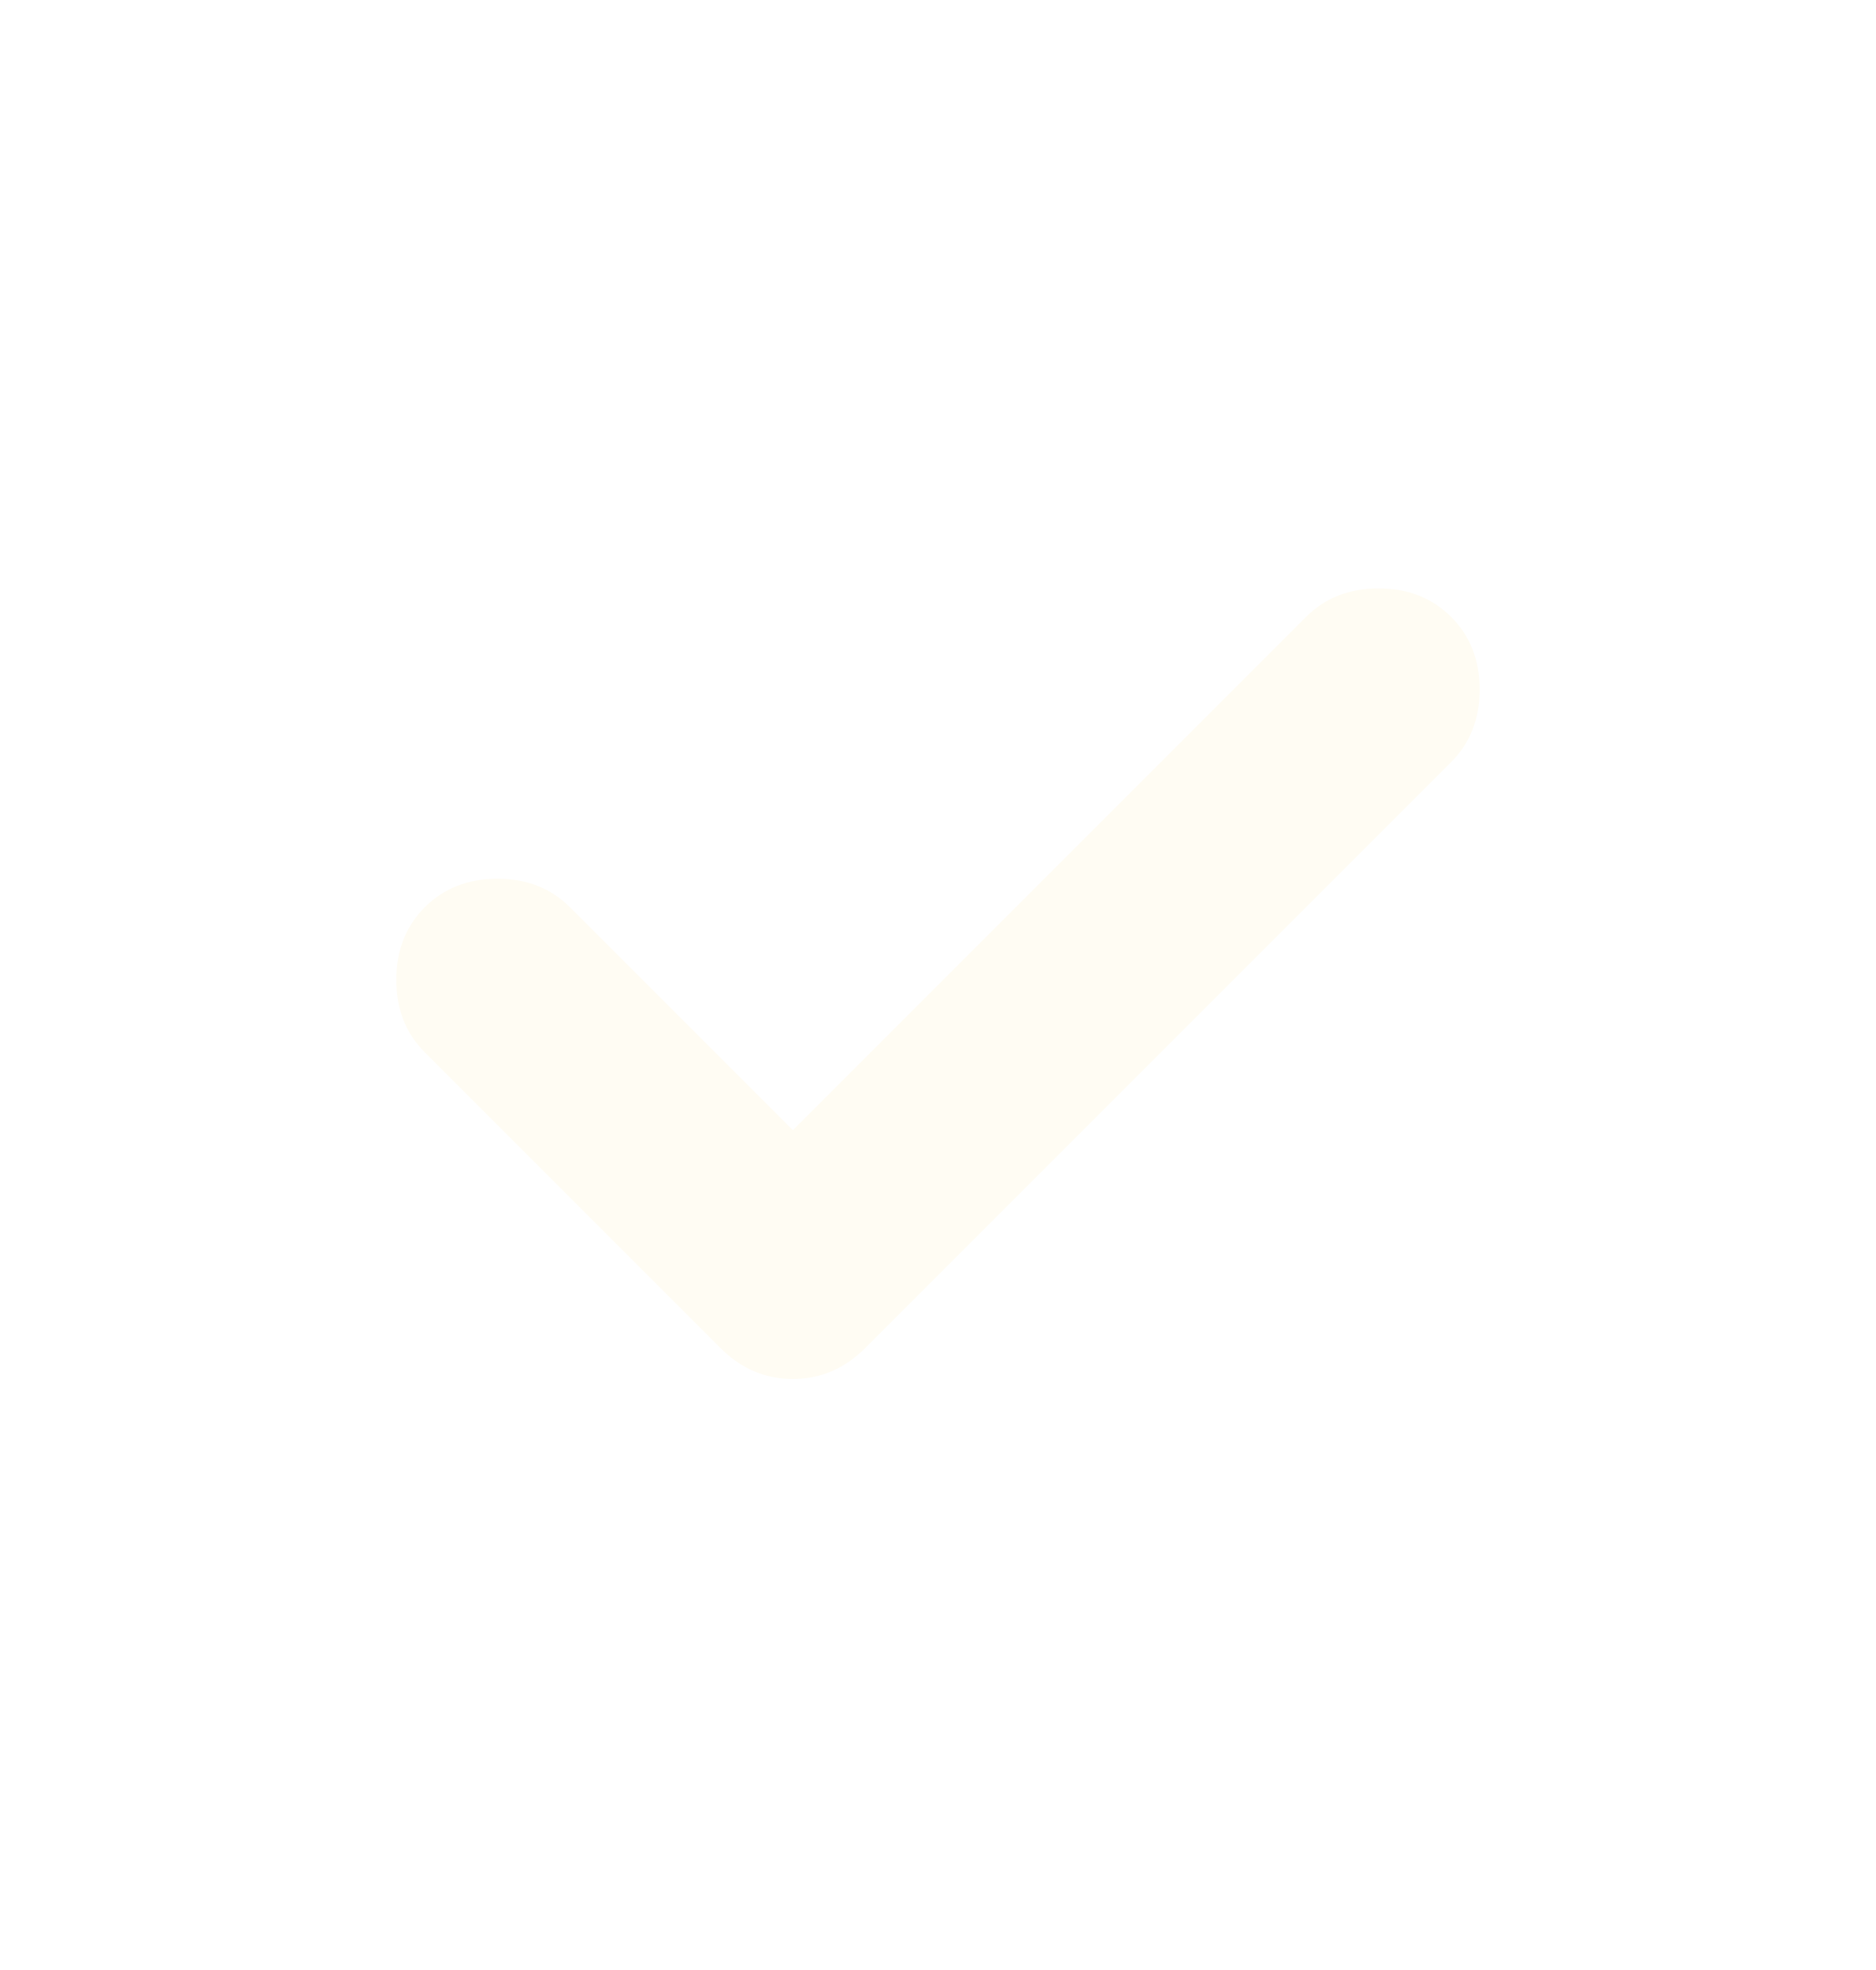
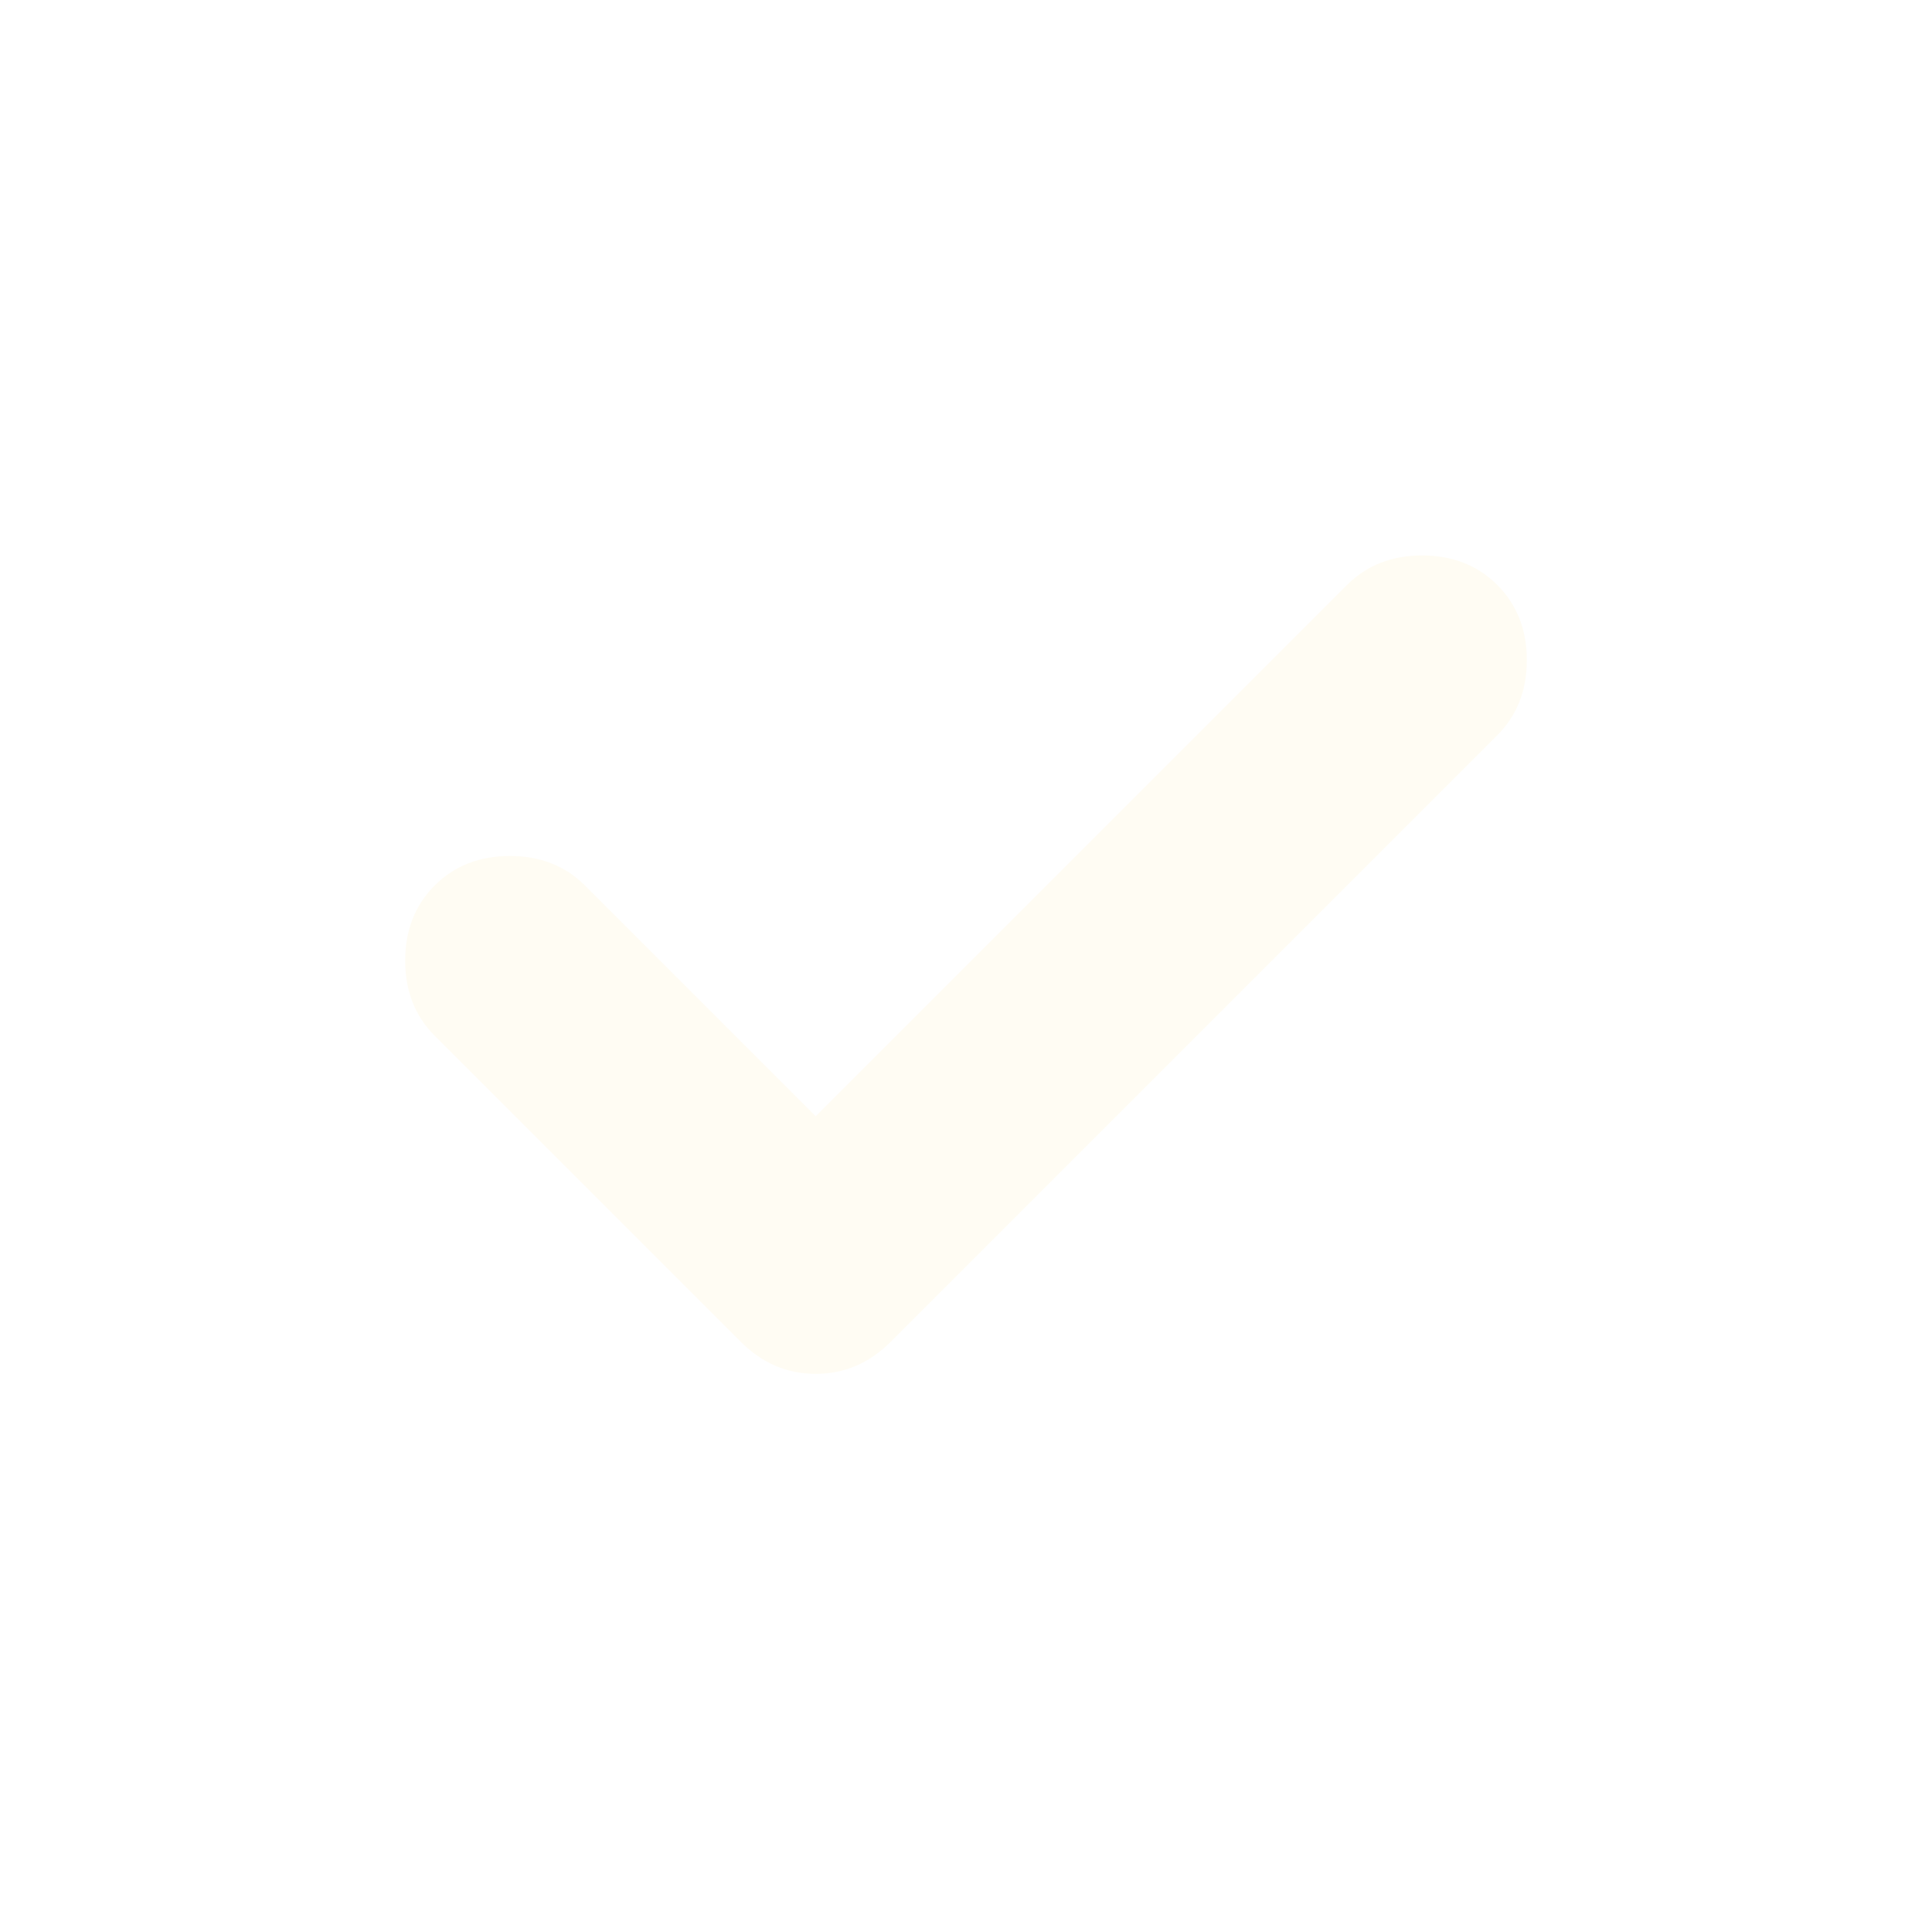
- <svg xmlns="http://www.w3.org/2000/svg" width="20" height="21" viewBox="0 0 18 19" fill="none">
-   <path d="M7.6 10.9L5.45 8.75C5.267 8.567 5.033 8.475 4.75 8.475C4.467 8.475 4.233 8.567 4.05 8.75C3.867 8.933 3.775 9.167 3.775 9.45C3.775 9.733 3.867 9.967 4.05 10.15L6.9 13C7.1 13.2 7.333 13.3 7.6 13.3C7.867 13.3 8.1 13.2 8.3 13L13.95 7.35C14.133 7.167 14.225 6.933 14.225 6.65C14.225 6.367 14.133 6.133 13.95 5.95C13.767 5.767 13.533 5.675 13.25 5.675C12.967 5.675 12.733 5.767 12.55 5.95L7.6" fill="#FFFCF3" />
+ <svg xmlns="http://www.w3.org/2000/svg" width="18" height="18" viewBox="0 0 18 18" fill="none">
+   <path d="M7.6 10.4L5.45 8.25C5.267 8.067 5.033 7.975 4.75 7.975C4.467 7.975 4.233 8.067 4.05 8.25C3.867 8.433 3.775 8.667 3.775 8.95C3.775 9.233 3.867 9.467 4.05 9.65L6.9 12.5C7.1 12.7 7.333 12.8 7.6 12.8C7.867 12.8 8.1 12.7 8.3 12.5L13.95 6.85C14.133 6.667 14.225 6.433 14.225 6.15C14.225 5.867 14.133 5.633 13.95 5.45C13.767 5.267 13.533 5.175 13.25 5.175C12.967 5.175 12.733 5.267 12.55 5.45L7.6" fill="#FFFCF3" />
</svg>
